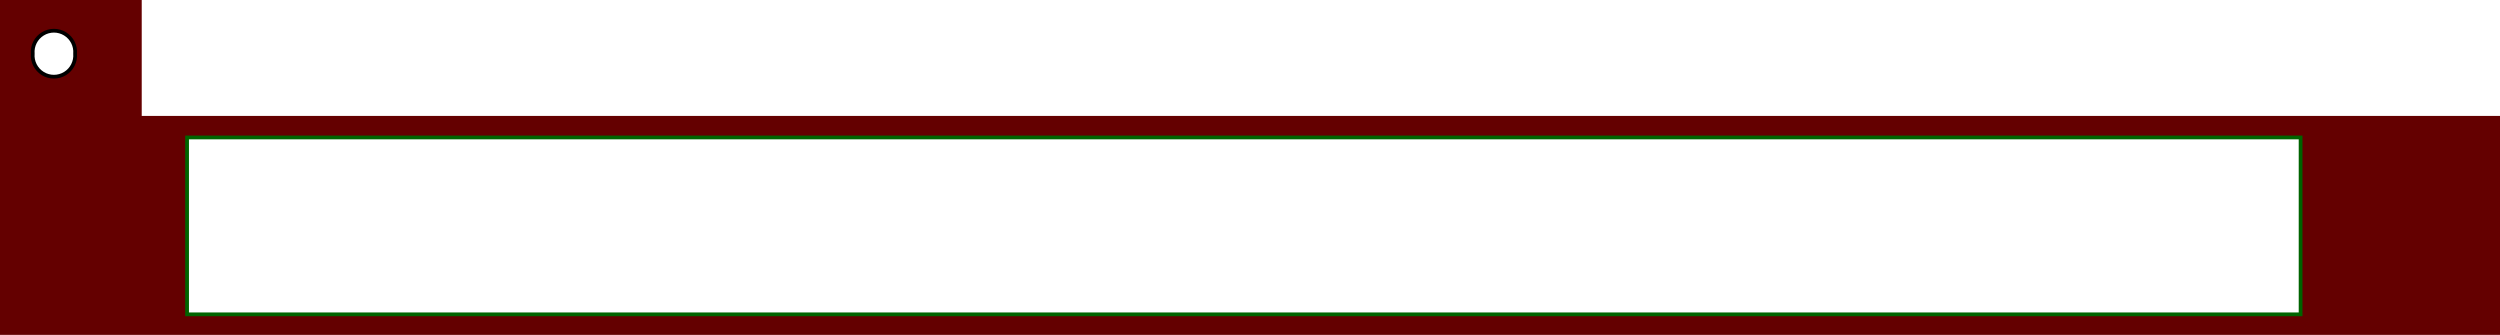
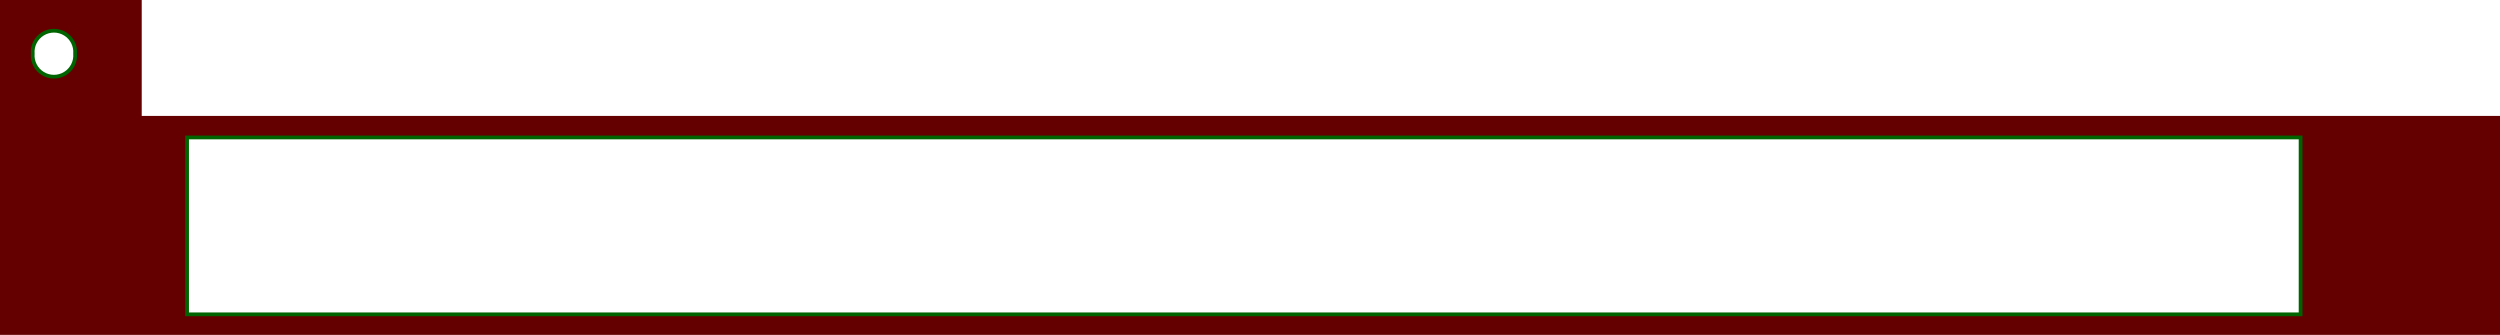
<svg xmlns="http://www.w3.org/2000/svg" xmlns:ns1="http://www.shapertools.com/namespaces/shaper" enable-background="new 0 0 17.64 2.363" height="2.363cm" ns1:fusionaddin="version:1.5.0" version="1.1" viewBox="0 0 17.64 2.363" width="17.64cm" x="0cm" xml:space="preserve" y="0cm">
  <path d="M0,2.363 L-0,-0 17.64,0 17.64,1.545 1,1.545 1,2.363 0,2.363z" fill="rgb(100,0,0)" ns1:cutDepth="0" ns1:pathType="exterior" transform="matrix(1,0,0,-1,0,2.362934)" vector-effect="non-scaling-stroke" />
-   <path d="M0.231,1.984 a0.15,0.15 0 1,1 0.299,0 a0.15,0.15 0 1,1 -0.299,0z" fill="rgb(255,255,255)" ns1:cutDepth="0" ns1:pathType="interior" stroke="rgb(0,0,0)" transform="matrix(1,0,0,-1,0,2.362934)" vector-effect="non-scaling-stroke" />
+   <path d="M0.231,1.984 a0.15,0.15 0 1,1 0.299,0 a0.15,0.15 0 1,1 -0.299,0z" fill="rgb(255,255,255)" ns1:cutDepth="0" ns1:pathType="interior" stroke="rgb(0,100,0)" transform="matrix(1,0,0,-1,0,2.362934)" vector-effect="non-scaling-stroke" />
  <path d="M16.233,1.393 L16.233,0.145 1.32,0.145 1.32,1.393 16.233,1.393z" fill="rgb(255,255,255)" ns1:cutDepth="0" ns1:pathType="interior" stroke="rgb(0,100,0)" transform="matrix(1,0,0,-1,0,2.362934)" vector-effect="non-scaling-stroke" />
</svg>
